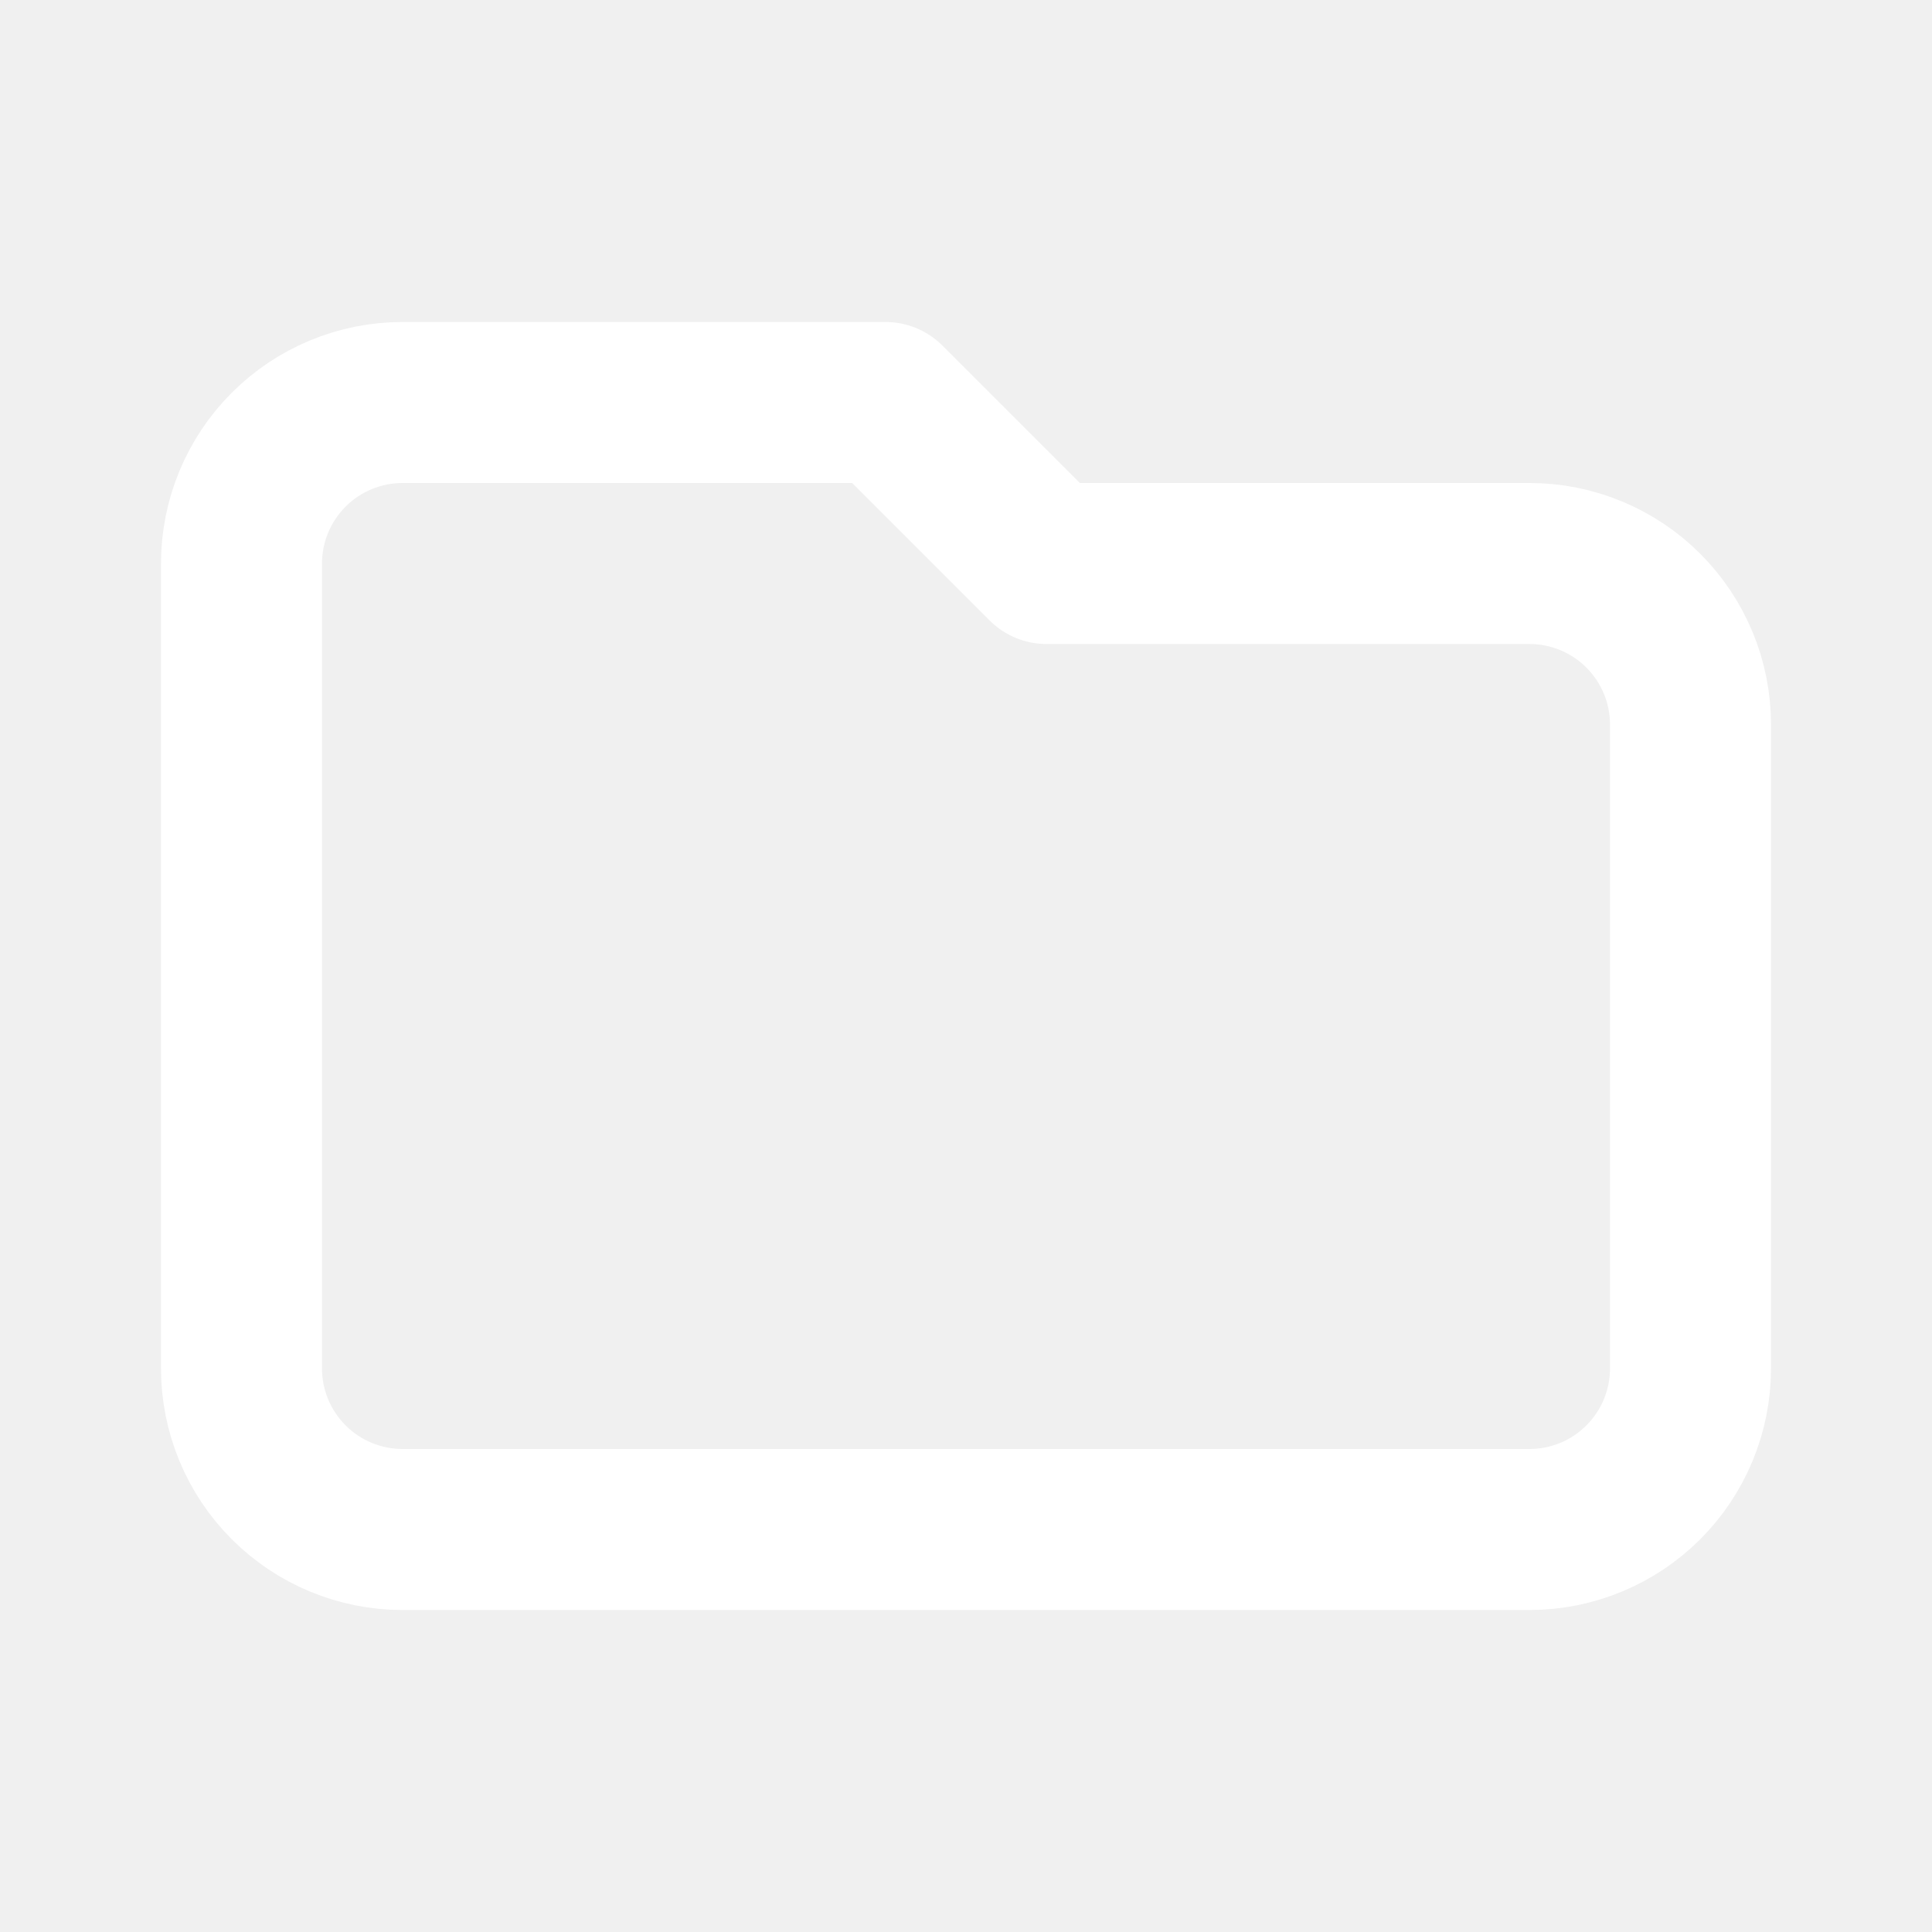
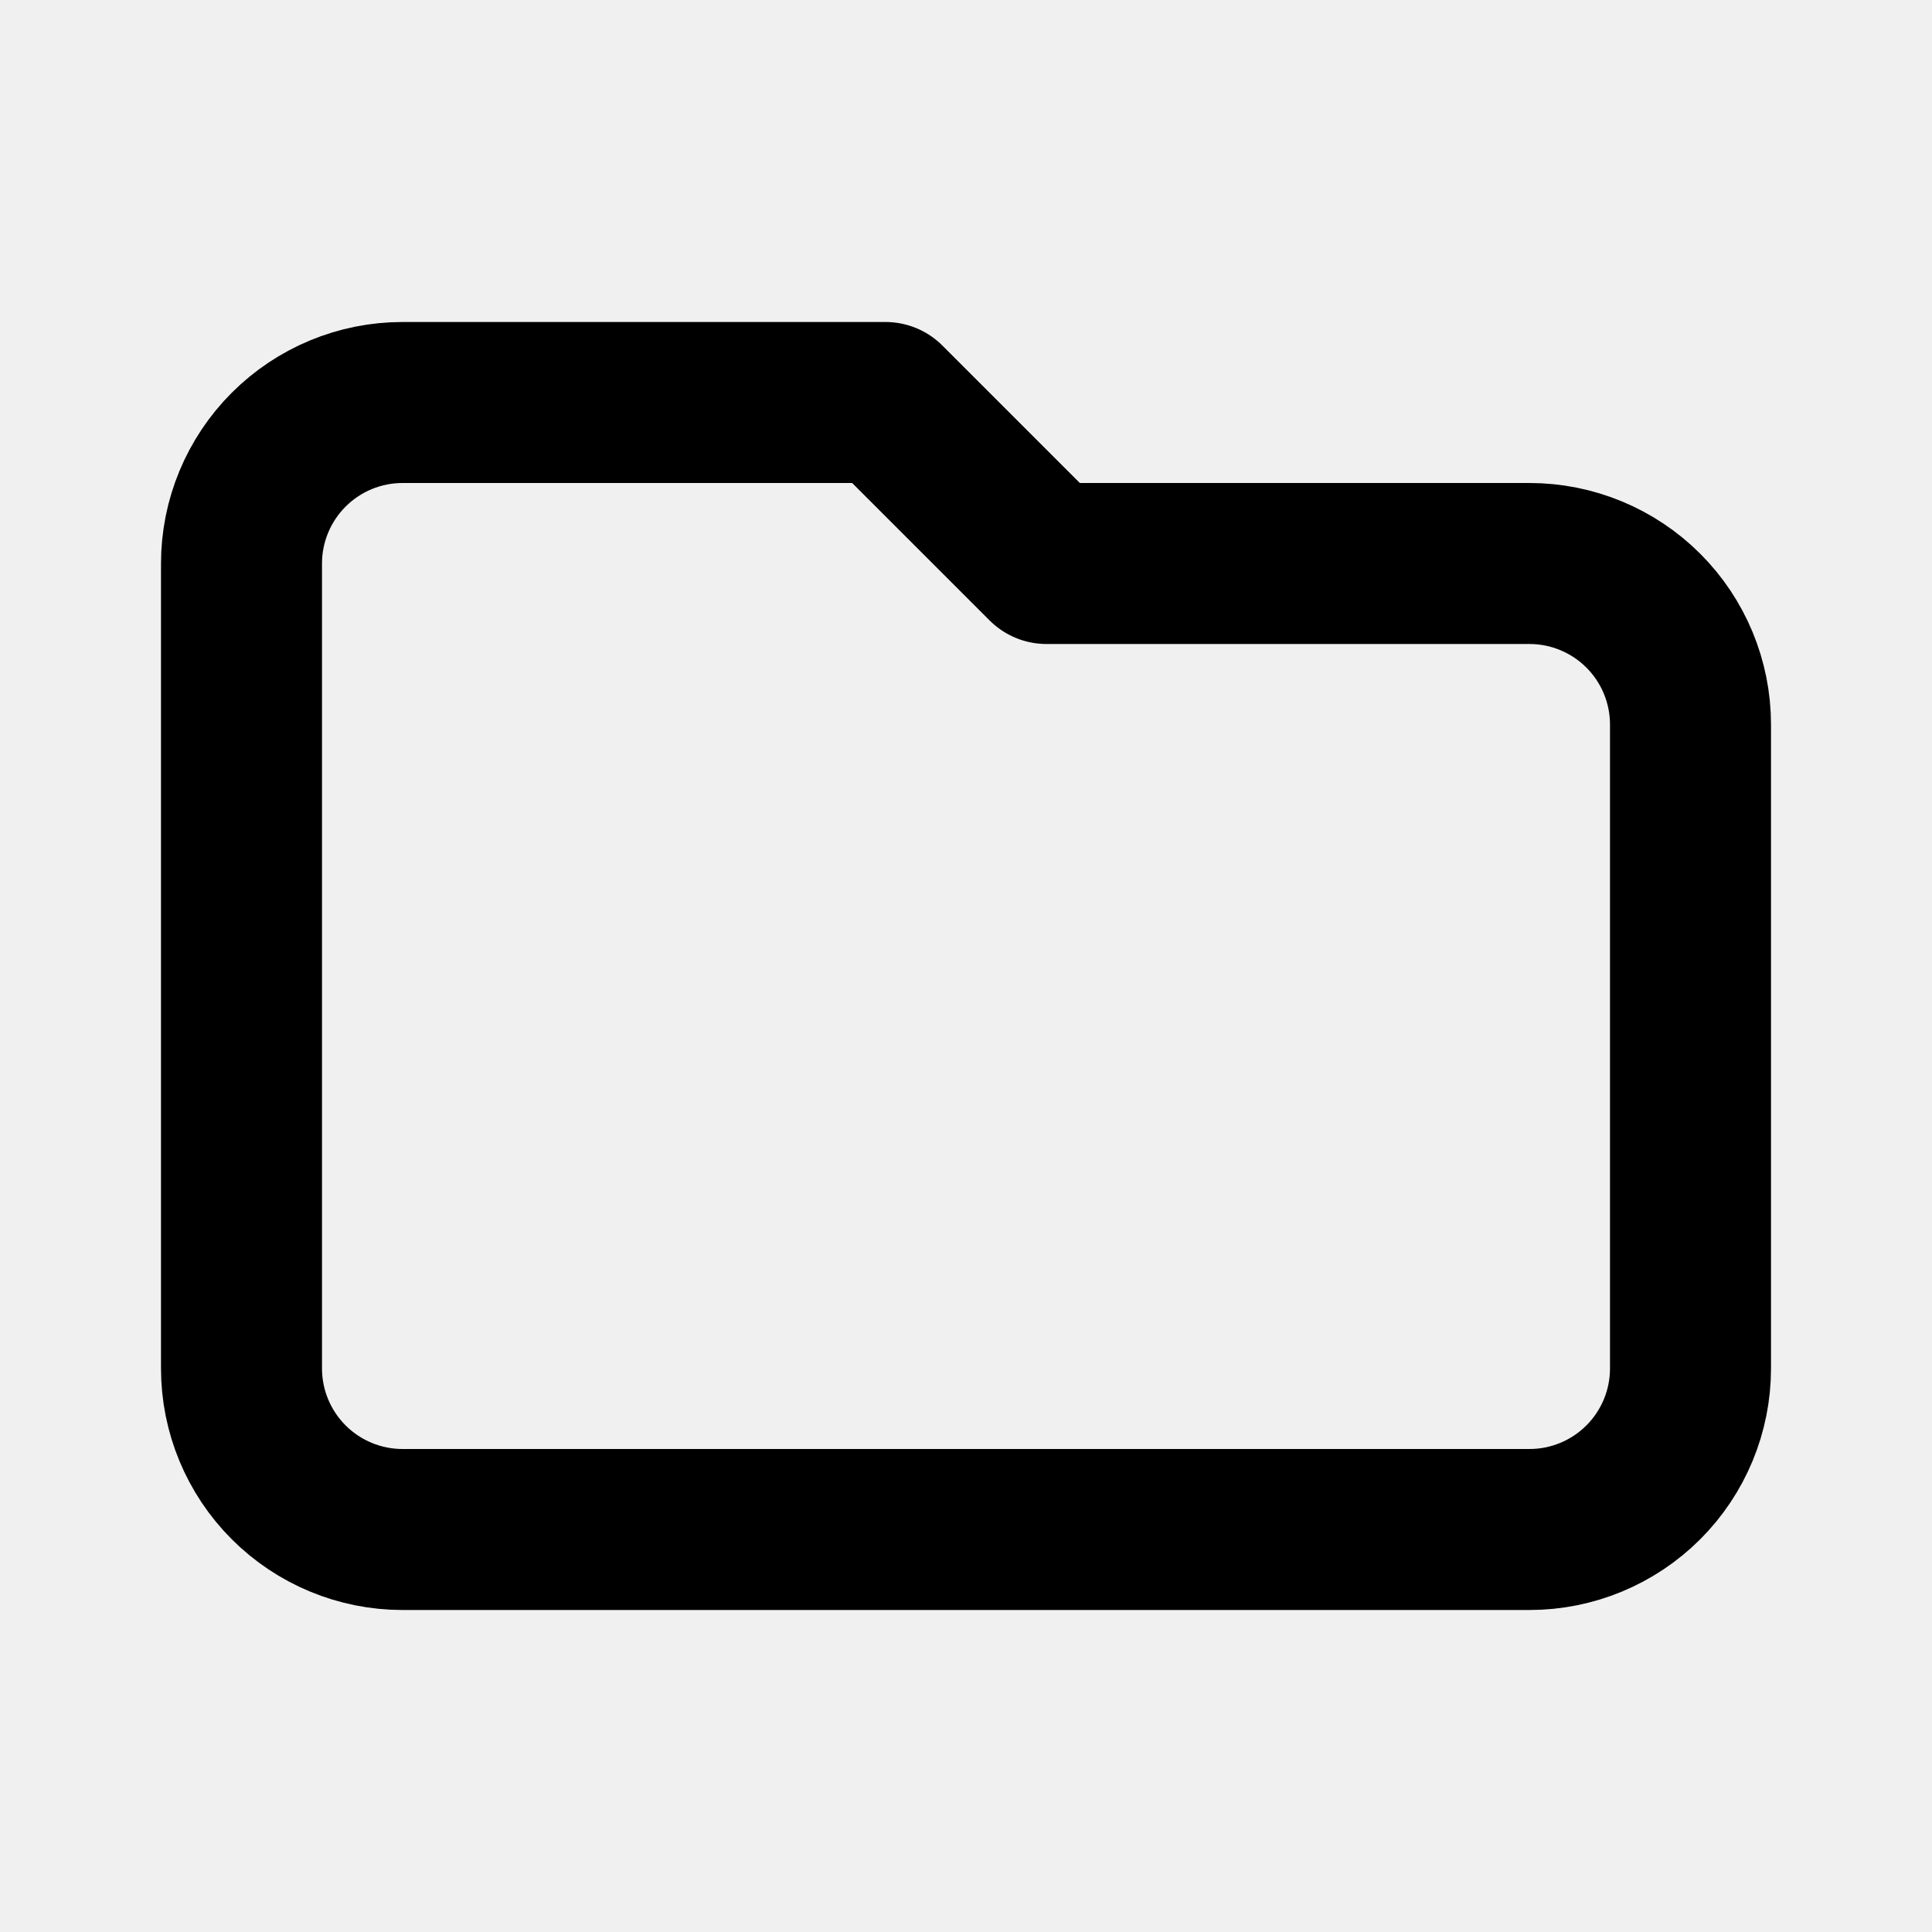
<svg xmlns="http://www.w3.org/2000/svg" width="24" height="24" viewBox="0 0 24 24" fill="none">
-   <path d="M3 7V17C3 17.53 3.211 18.039 3.586 18.414C3.961 18.789 4.47 19 5 19H19C19.53 19 20.039 18.789 20.414 18.414C20.789 18.039 21 17.53 21 17V9C21 8.47 20.789 7.961 20.414 7.586C20.039 7.211 19.53 7 19 7H13L11 5H5C4.47 5 3.961 5.211 3.586 5.586C3.211 5.961 3 6.47 3 7Z" stroke="white" stroke-width="2" stroke-linecap="round" stroke-linejoin="round" />
+   <path d="M3 7V17C3 17.53 3.211 18.039 3.586 18.414C3.961 18.789 4.47 19 5 19H19C19.53 19 20.039 18.789 20.414 18.414C20.789 18.039 21 17.53 21 17V9C21 8.47 20.789 7.961 20.414 7.586C20.039 7.211 19.53 7 19 7H13L11 5H5C4.47 5 3.961 5.211 3.586 5.586C3.211 5.961 3 6.47 3 7Z" stroke="currentColor" stroke-width="2" stroke-linecap="round" stroke-linejoin="round" />
</svg>
